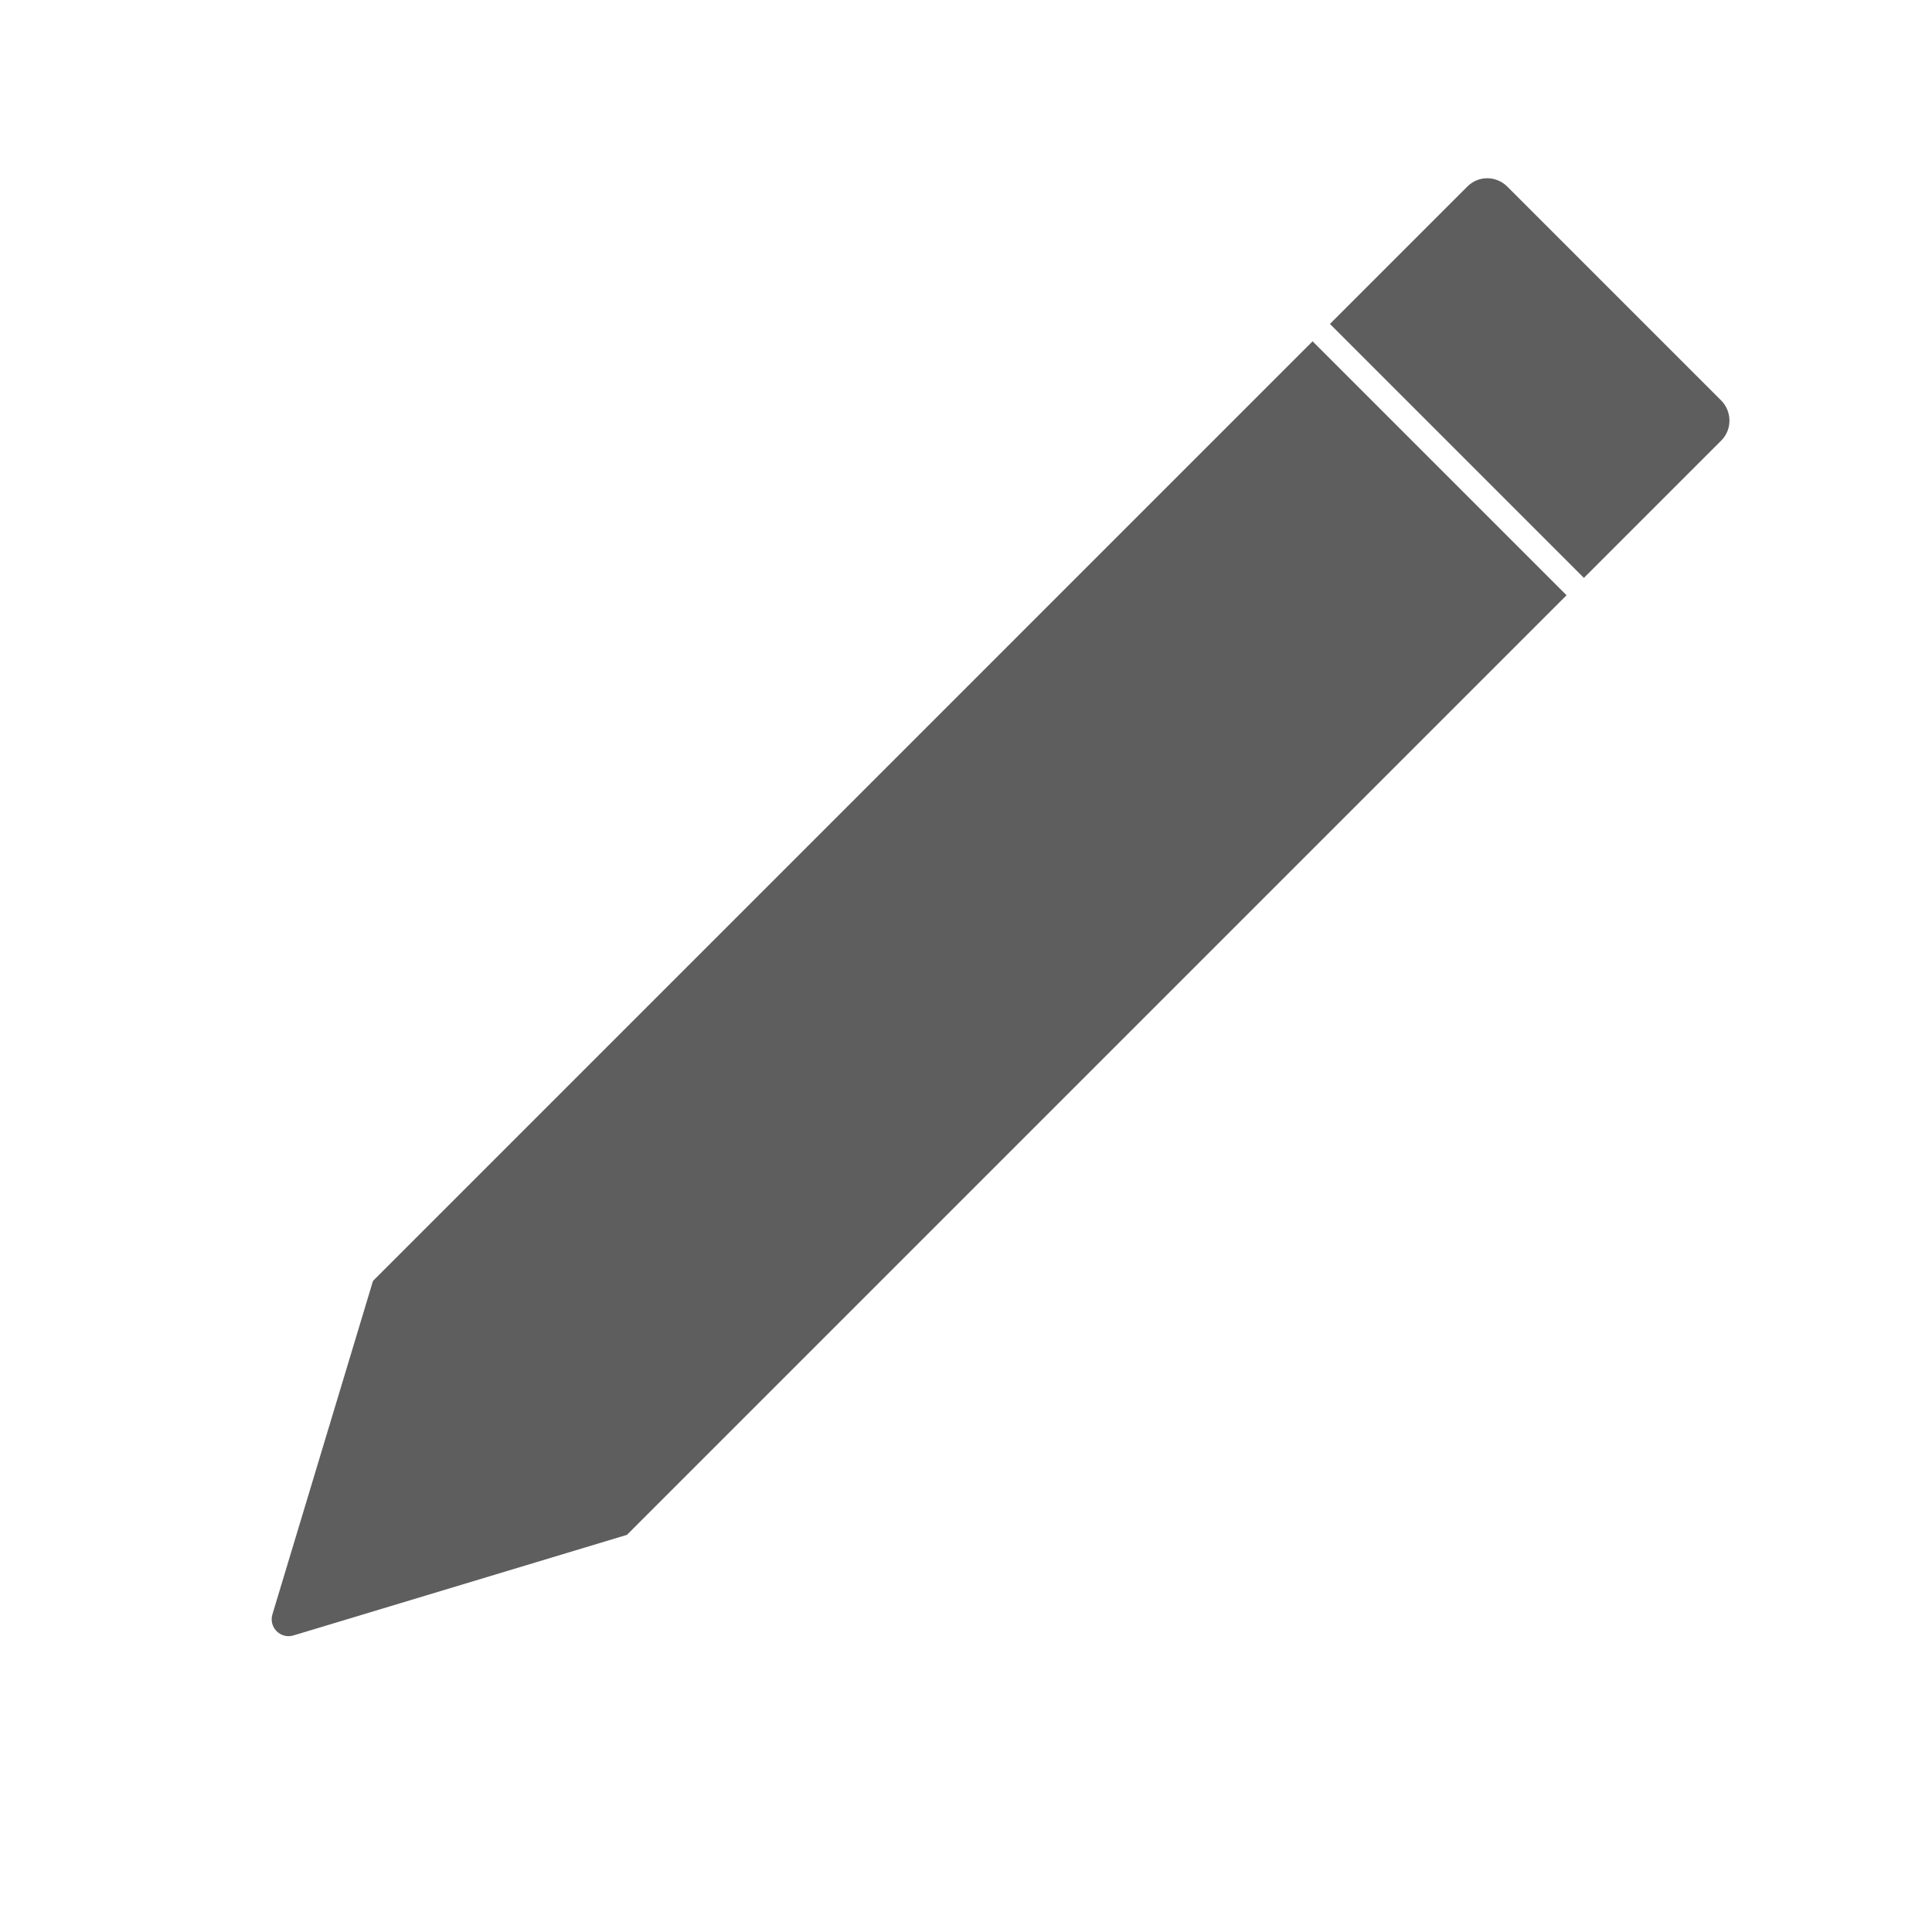
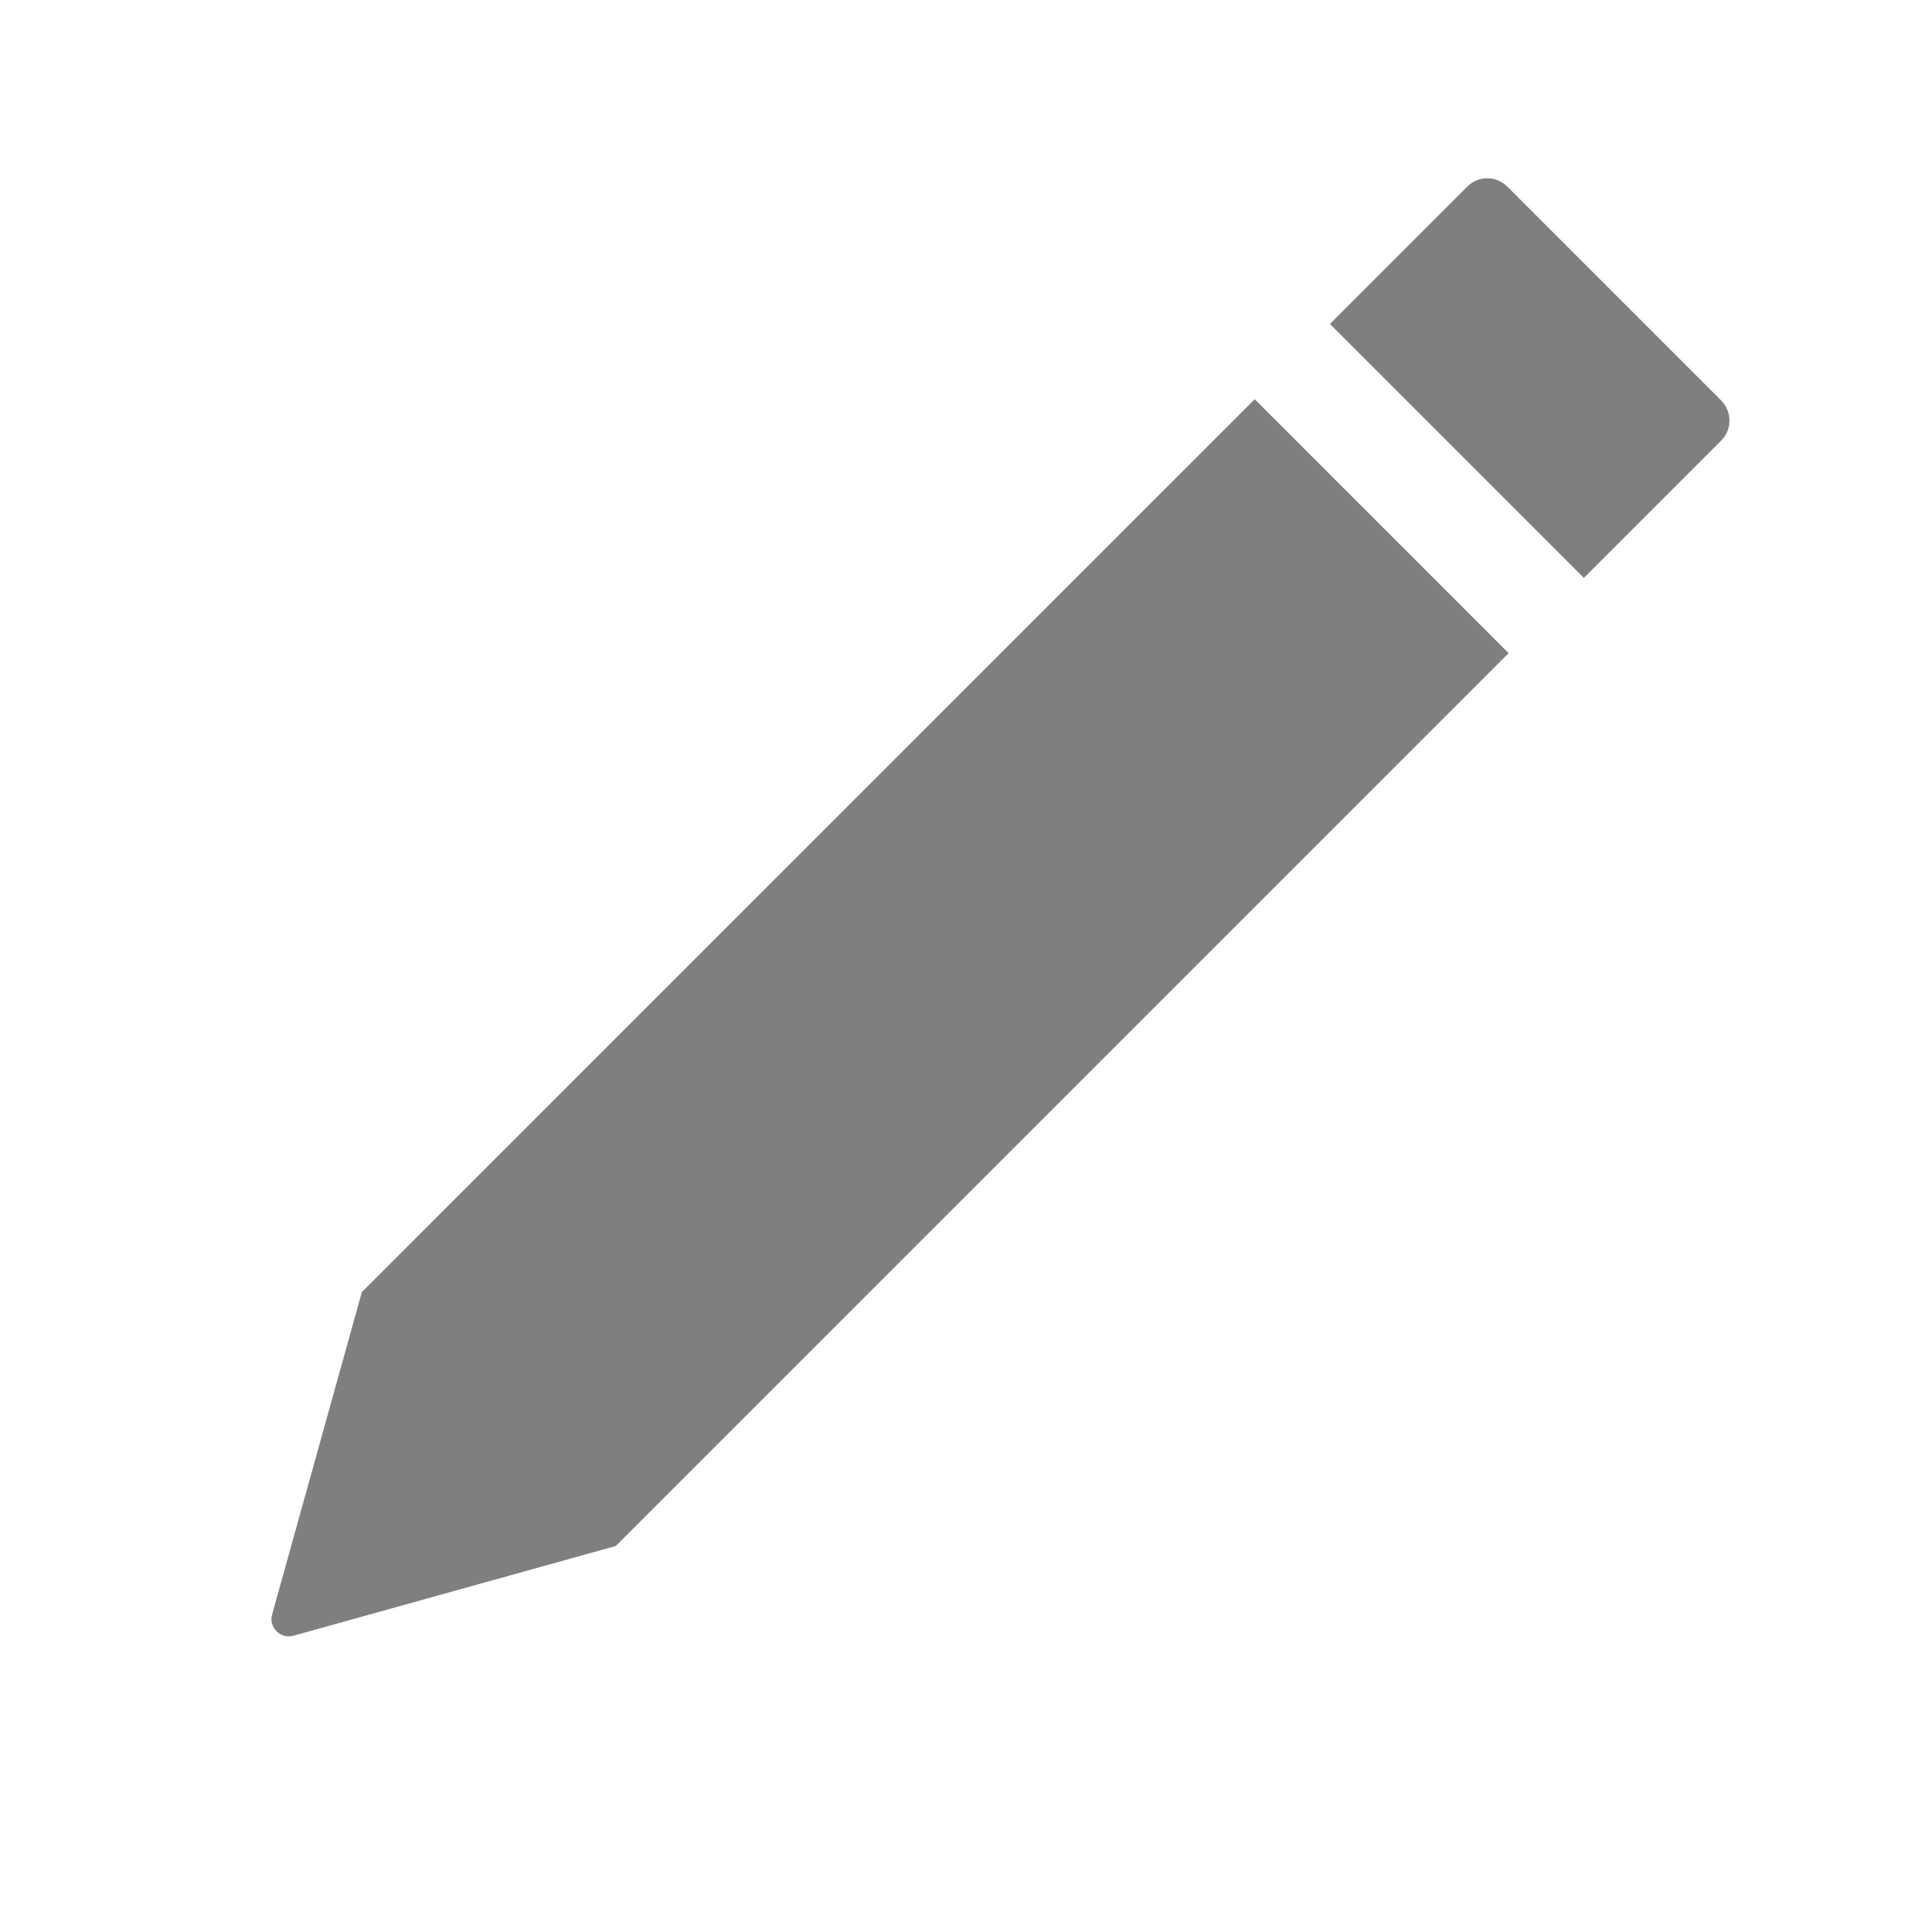
<svg xmlns="http://www.w3.org/2000/svg" version="1.1" id="Layer_1" x="0px" y="0px" viewBox="0 0 1024 1024" style="enable-background:new 0 0 1024 1024;" xml:space="preserve">
  <style type="text/css">
- 	.st0{fill:#5E5E5E;}
+ 	.st0{fill:#7F7F7F;}
</style>
-   <g id="XMLID_3_">
-     <path id="XMLID_1_" class="st0" d="M332.3,813.5l-176.7,53.3c-6.9,2.1-13.3-4.3-11.2-11.2l53.3-176.7l249-249l249-249l67.3,67.3   l67.3,67.3l-249,249L332.3,813.5z" />
-     <path id="XMLID_2_" class="st0" d="M912.3,212.3L798.9,98.9c-5.9-5.9-15.4-5.9-21.2,0l-72.8,72.8l134.6,134.6l72.8-72.8   C918.1,227.7,918.1,218.2,912.3,212.3z" />
-   </g>
+   <path id="XMLID_1_" class="st0" d="M326.4,819.4l-171,47.6c-6.7,1.9-13.1-4.6-11.2-11.2l47.6-171l236.6-236.6L665,211.6l67.3,67.3  l67.3,67.3L563,582.8L326.4,819.4z" />
+   <path id="XMLID_2_" class="st0" d="M912.3,212.3L798.9,98.9c-5.9-5.9-15.4-5.9-21.2,0l-72.8,72.8l134.6,134.6l72.8-72.8  C918.1,227.7,918.1,218.2,912.3,212.3z" />
</svg>
